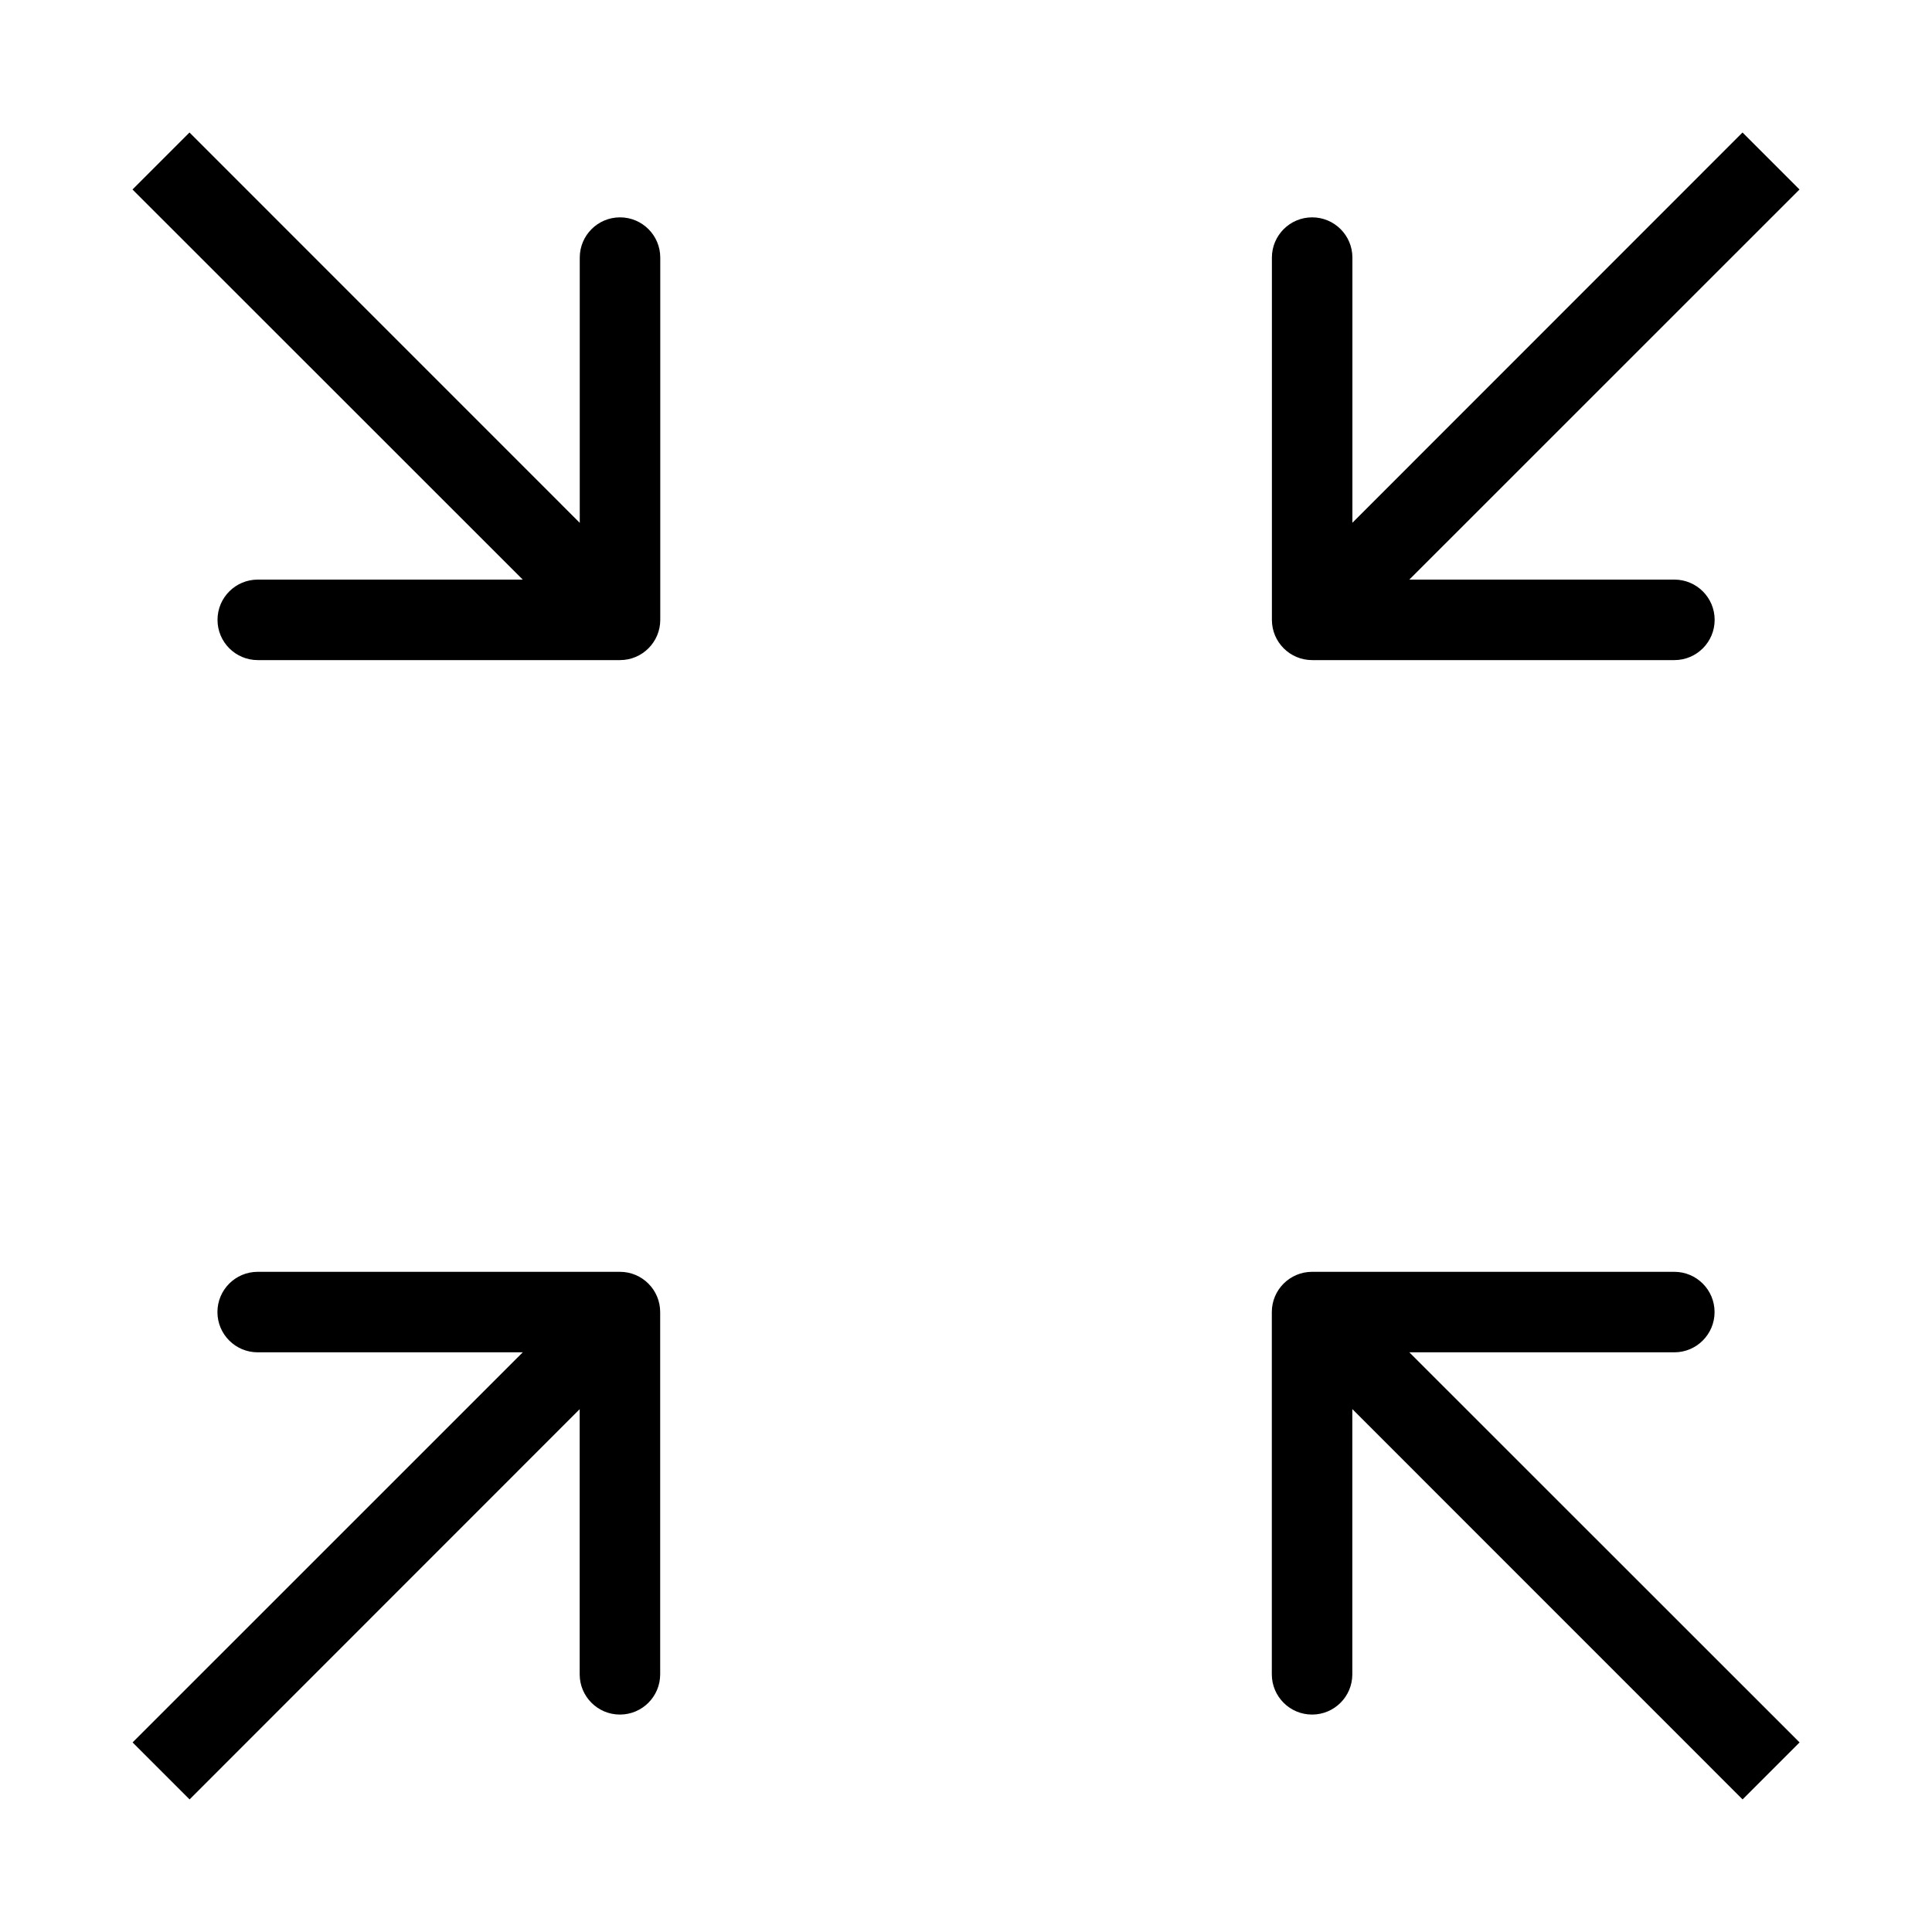
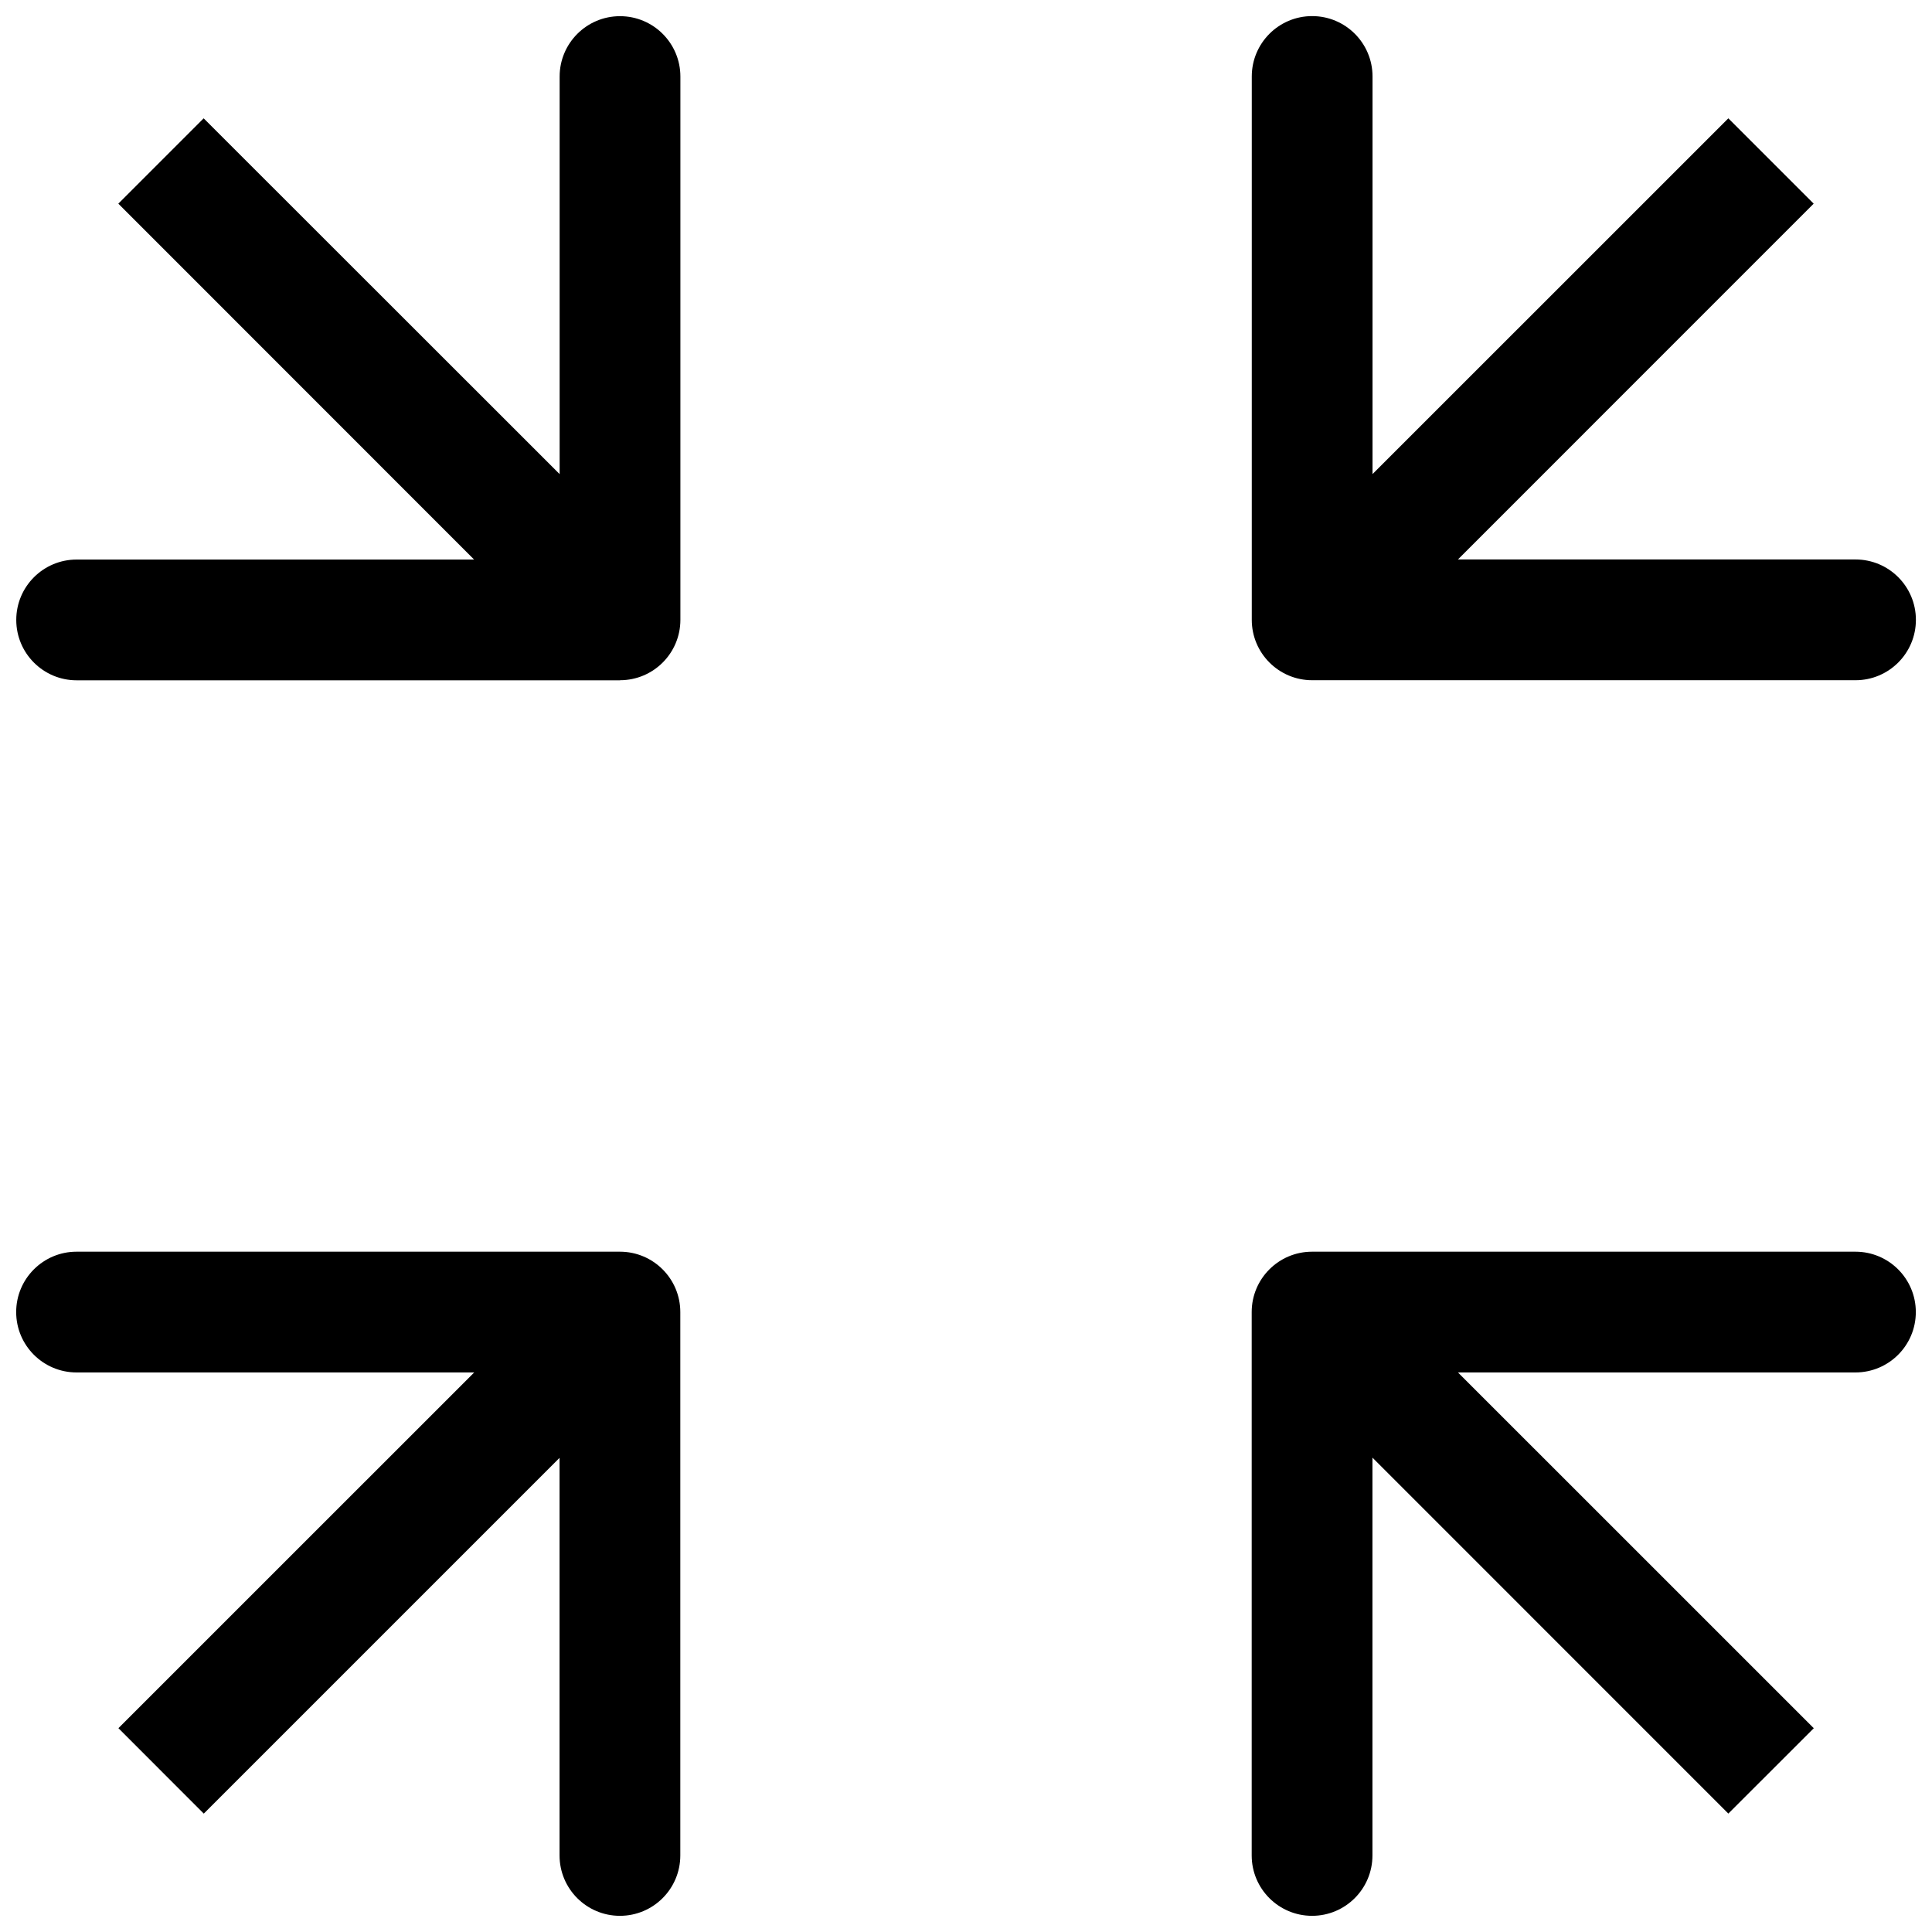
<svg xmlns="http://www.w3.org/2000/svg" width="24" height="24" fill="none">
-   <path d="M16.299 15.799a.5.5 0 00-.5.5v4.5a.5.5 0 101 0v-4h4a.5.5 0 100-1h-4.5zm-8.098.5a.5.5 0 00-.5-.5h-4.5a.5.5 0 000 1h4v4a.5.5 0 101 0v-4.5zM15.8 7.7a.5.5 0 00.5.5h4.5a.5.5 0 100-1h-4v-4a.5.5 0 10-1 0v4.5zm-8.098.5a.5.5 0 00.5-.5V3.2a.5.5 0 10-1 0v4h-4a.5.5 0 000 1h4.5zm14.653 13.445l-5.702-5.7-.707.706 5.701 5.702.708-.708zm-20 .708l5.7-5.702-.706-.707-5.702 5.701.708.708zM21.646 1.646l-5.7 5.702.706.707 5.702-5.701-.708-.708zm-20 .708l5.702 5.7.707-.706-5.701-5.702-.708.708z" fill="#000" />
+   <path d="M16.299 15.549a.75.75 0 00-.75.75v6.75a.75.75 0 001.5 0v-6h6a.75.75 0 000-1.5h-6.75zm-7.848.75a.75.75 0 00-.75-.75H.951a.75.75 0 000 1.5h6v6a.75.75 0 001.5 0v-6.75zM15.55 7.7c0 .414.336.75.75.75h6.75a.75.75 0 000-1.5h-6v-6a.75.75 0 00-1.5 0V7.7zm-7.848.75a.75.75 0 00.75-.75V.951a.75.75 0 10-1.5 0v6h-6a.75.75 0 000 1.5h6.75zm14.83 13.019l-5.702-5.701-1.06 1.06 5.7 5.701 1.061-1.06zm-20 1.06l5.7-5.7-1.06-1.061-5.701 5.7 1.06 1.061zM21.47 1.47l-5.701 5.7 1.06 1.062L22.53 2.53l-1.06-1.06zm-20 1.06l5.7 5.702L8.233 7.17 2.53 1.47 1.47 2.53z" fill="#000" />
</svg>
